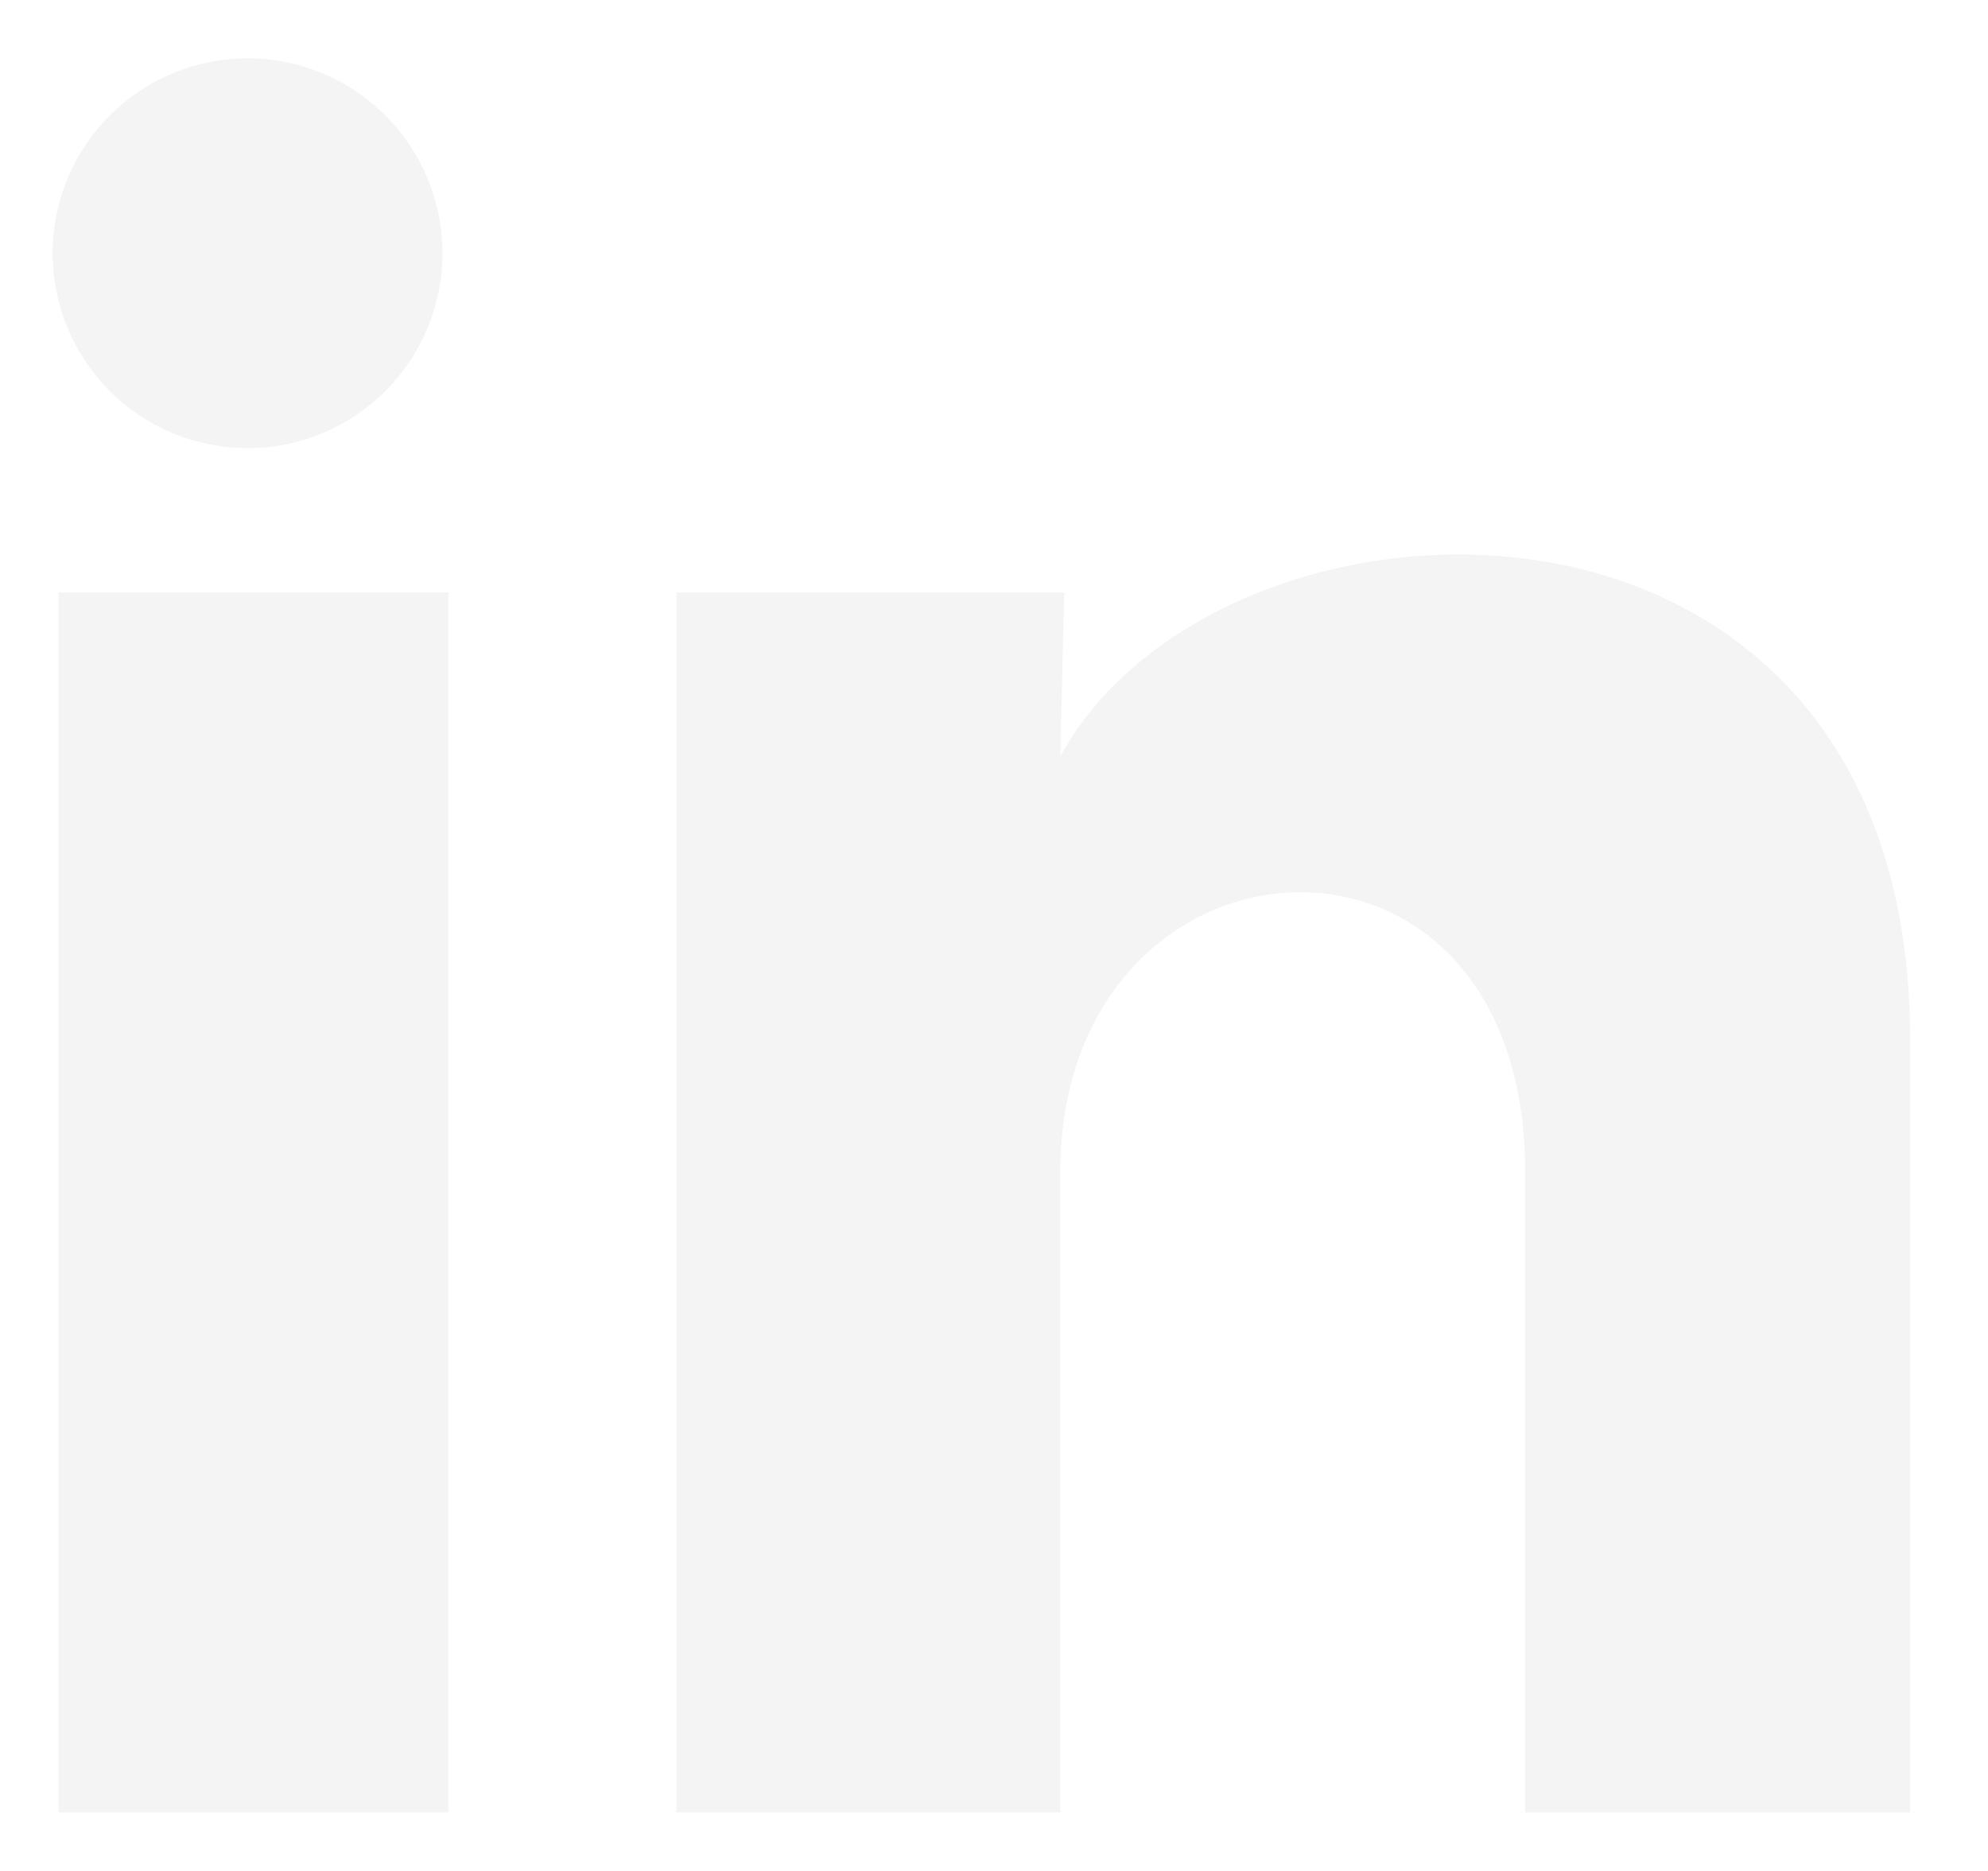
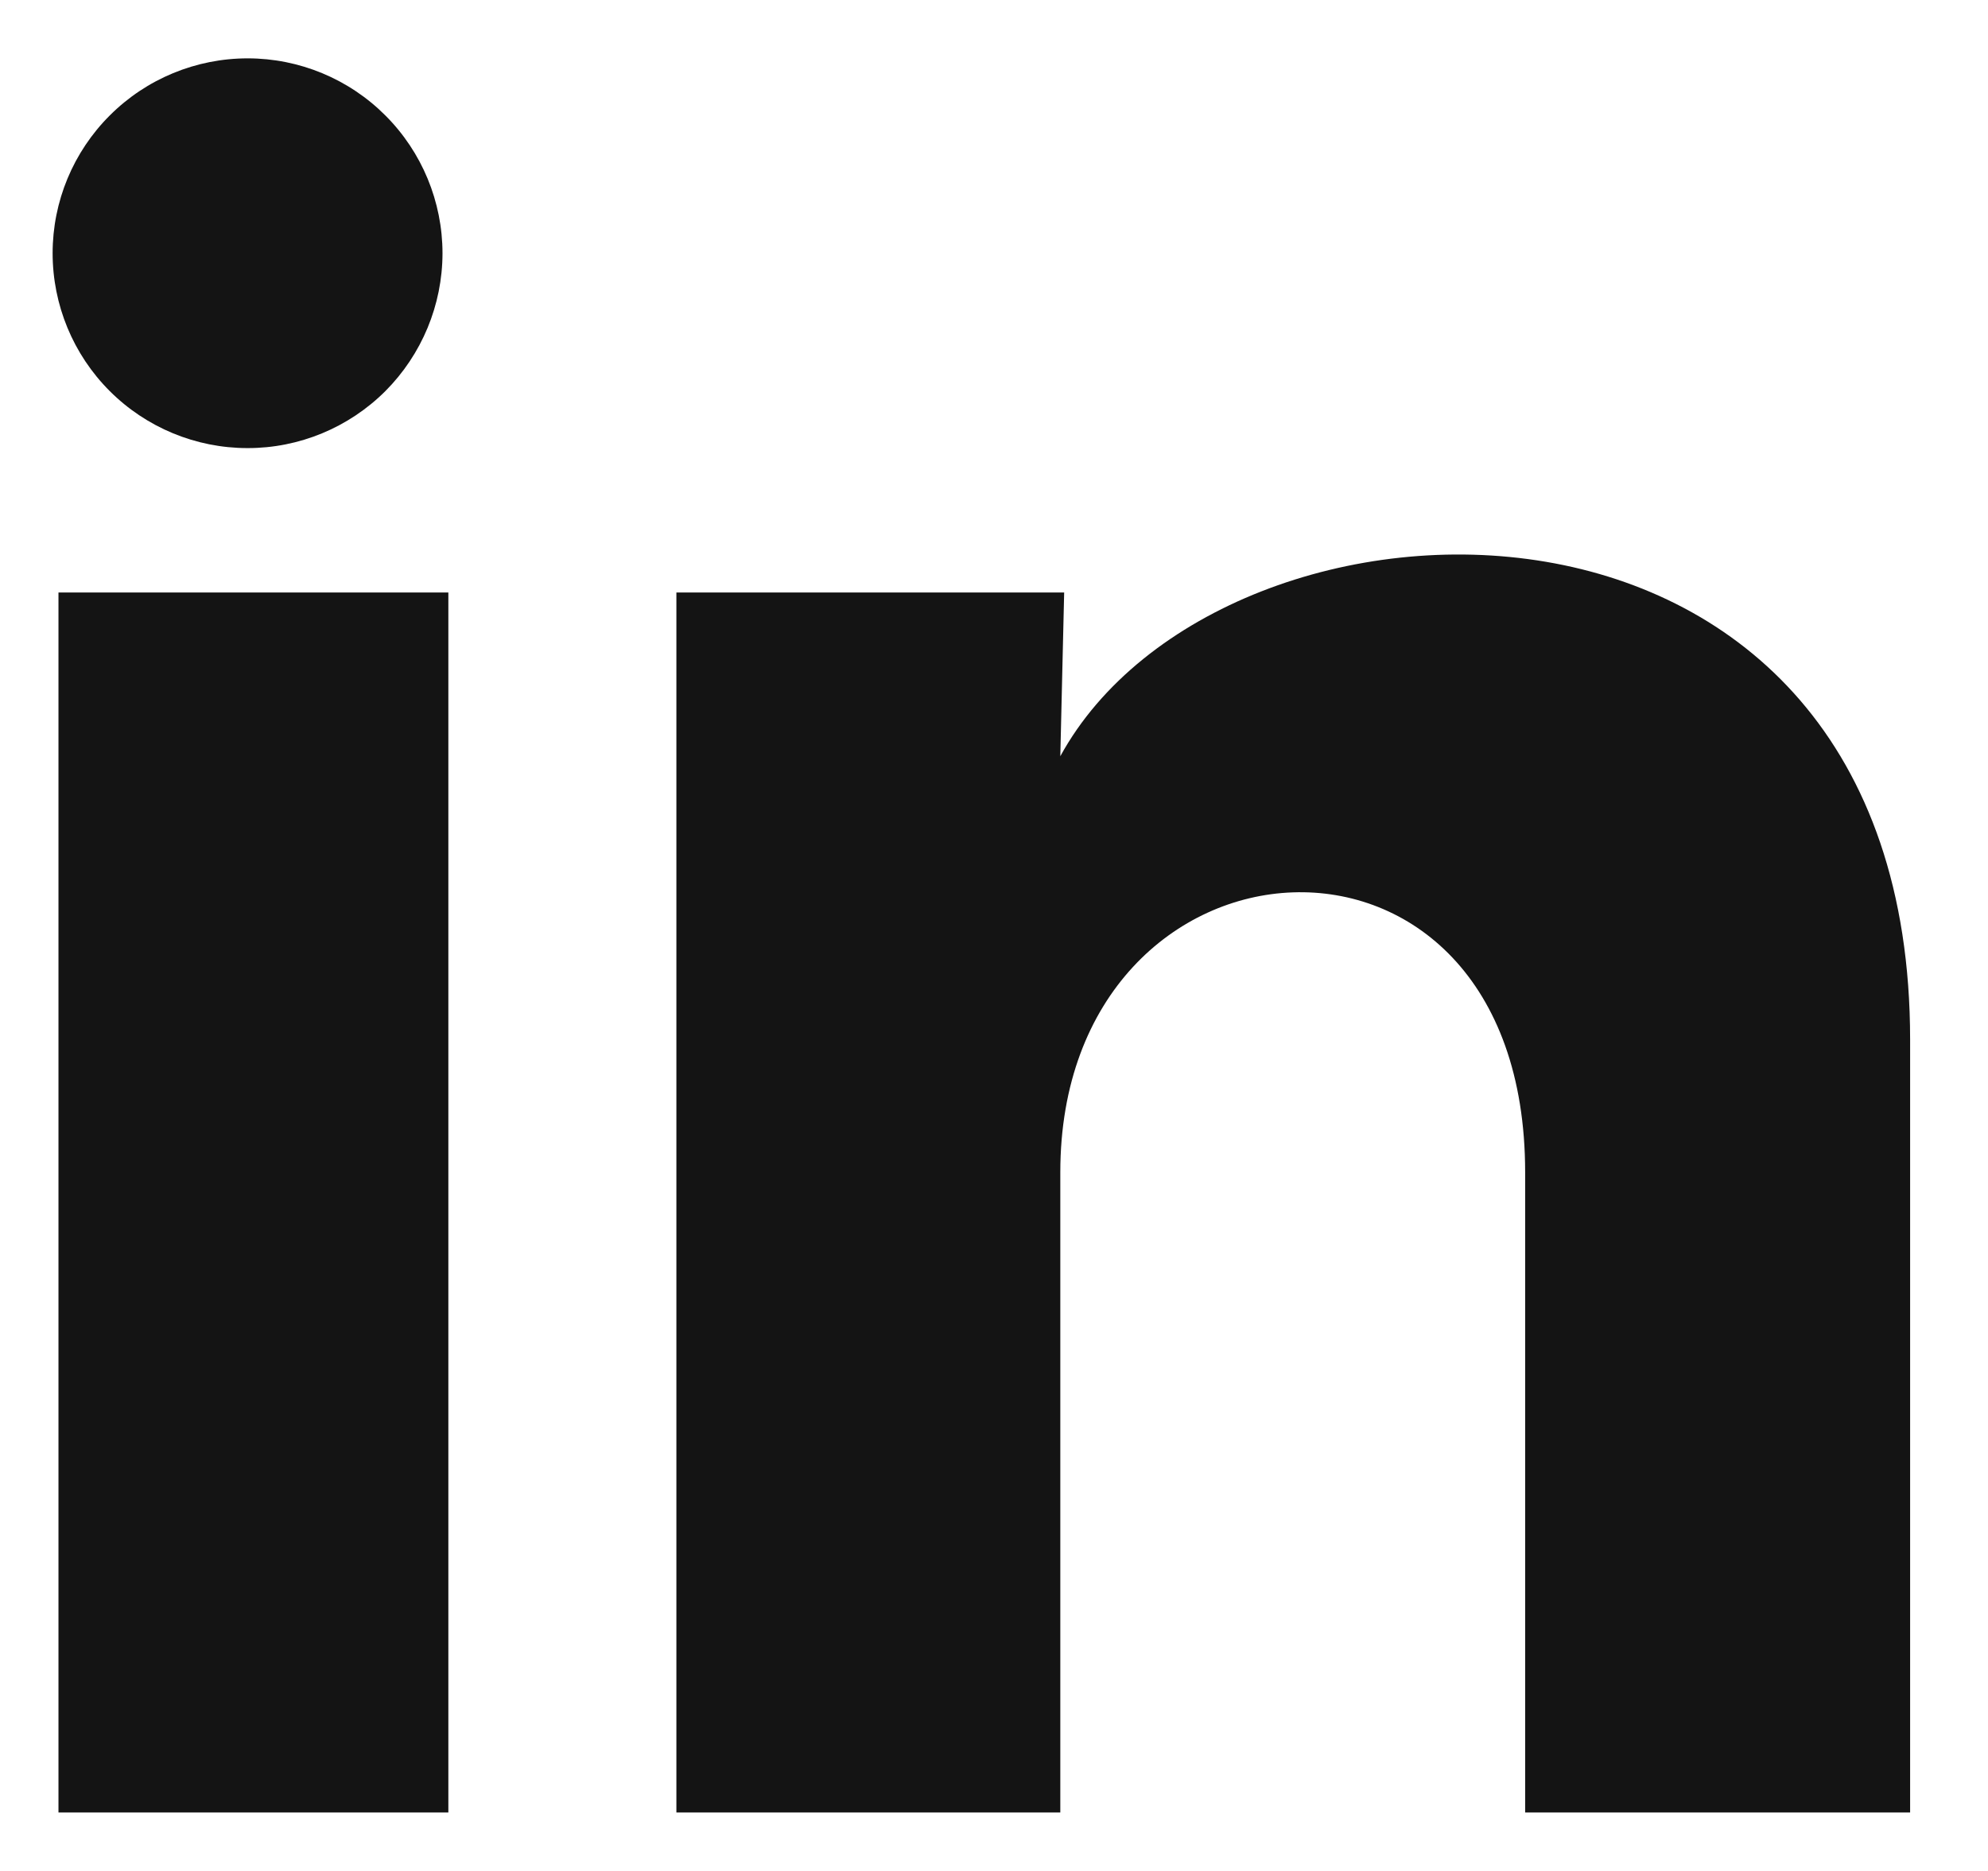
<svg xmlns="http://www.w3.org/2000/svg" width="17" height="16" viewBox="0 0 17 16" fill="none">
-   <path d="M3.784 2.167C3.783 2.609 3.607 3.032 3.295 3.345C2.982 3.657 2.558 3.833 2.116 3.832C1.674 3.832 1.25 3.656 0.938 3.344C0.625 3.031 0.45 2.607 0.45 2.165C0.45 1.723 0.626 1.299 0.939 0.987C1.252 0.674 1.676 0.499 2.118 0.499C2.56 0.499 2.984 0.675 3.296 0.988C3.608 1.3 3.784 1.724 3.784 2.167ZM3.834 5.067H0.5V15.5H3.834V5.067ZM9.1 5.067H5.784V15.5H9.067V10.025C9.067 6.975 13.042 6.692 13.042 10.025V15.5H16.334V8.891C16.334 3.75 10.45 3.942 9.067 6.467L9.1 5.067Z" fill="#F4F4F4" />
+   <path d="M3.784 2.167C3.783 2.609 3.607 3.032 3.295 3.345C2.982 3.657 2.558 3.833 2.116 3.832C1.674 3.832 1.25 3.656 0.938 3.344C0.625 3.031 0.45 2.607 0.45 2.165C0.45 1.723 0.626 1.299 0.939 0.987C1.252 0.674 1.676 0.499 2.118 0.499C2.56 0.499 2.984 0.675 3.296 0.988C3.608 1.3 3.784 1.724 3.784 2.167ZM3.834 5.067H0.5V15.5H3.834V5.067ZM9.1 5.067H5.784V15.5H9.067V10.025C9.067 6.975 13.042 6.692 13.042 10.025V15.5H16.334V8.891C16.334 3.75 10.45 3.942 9.067 6.467L9.1 5.067Z" fill="#141414" />
</svg>
